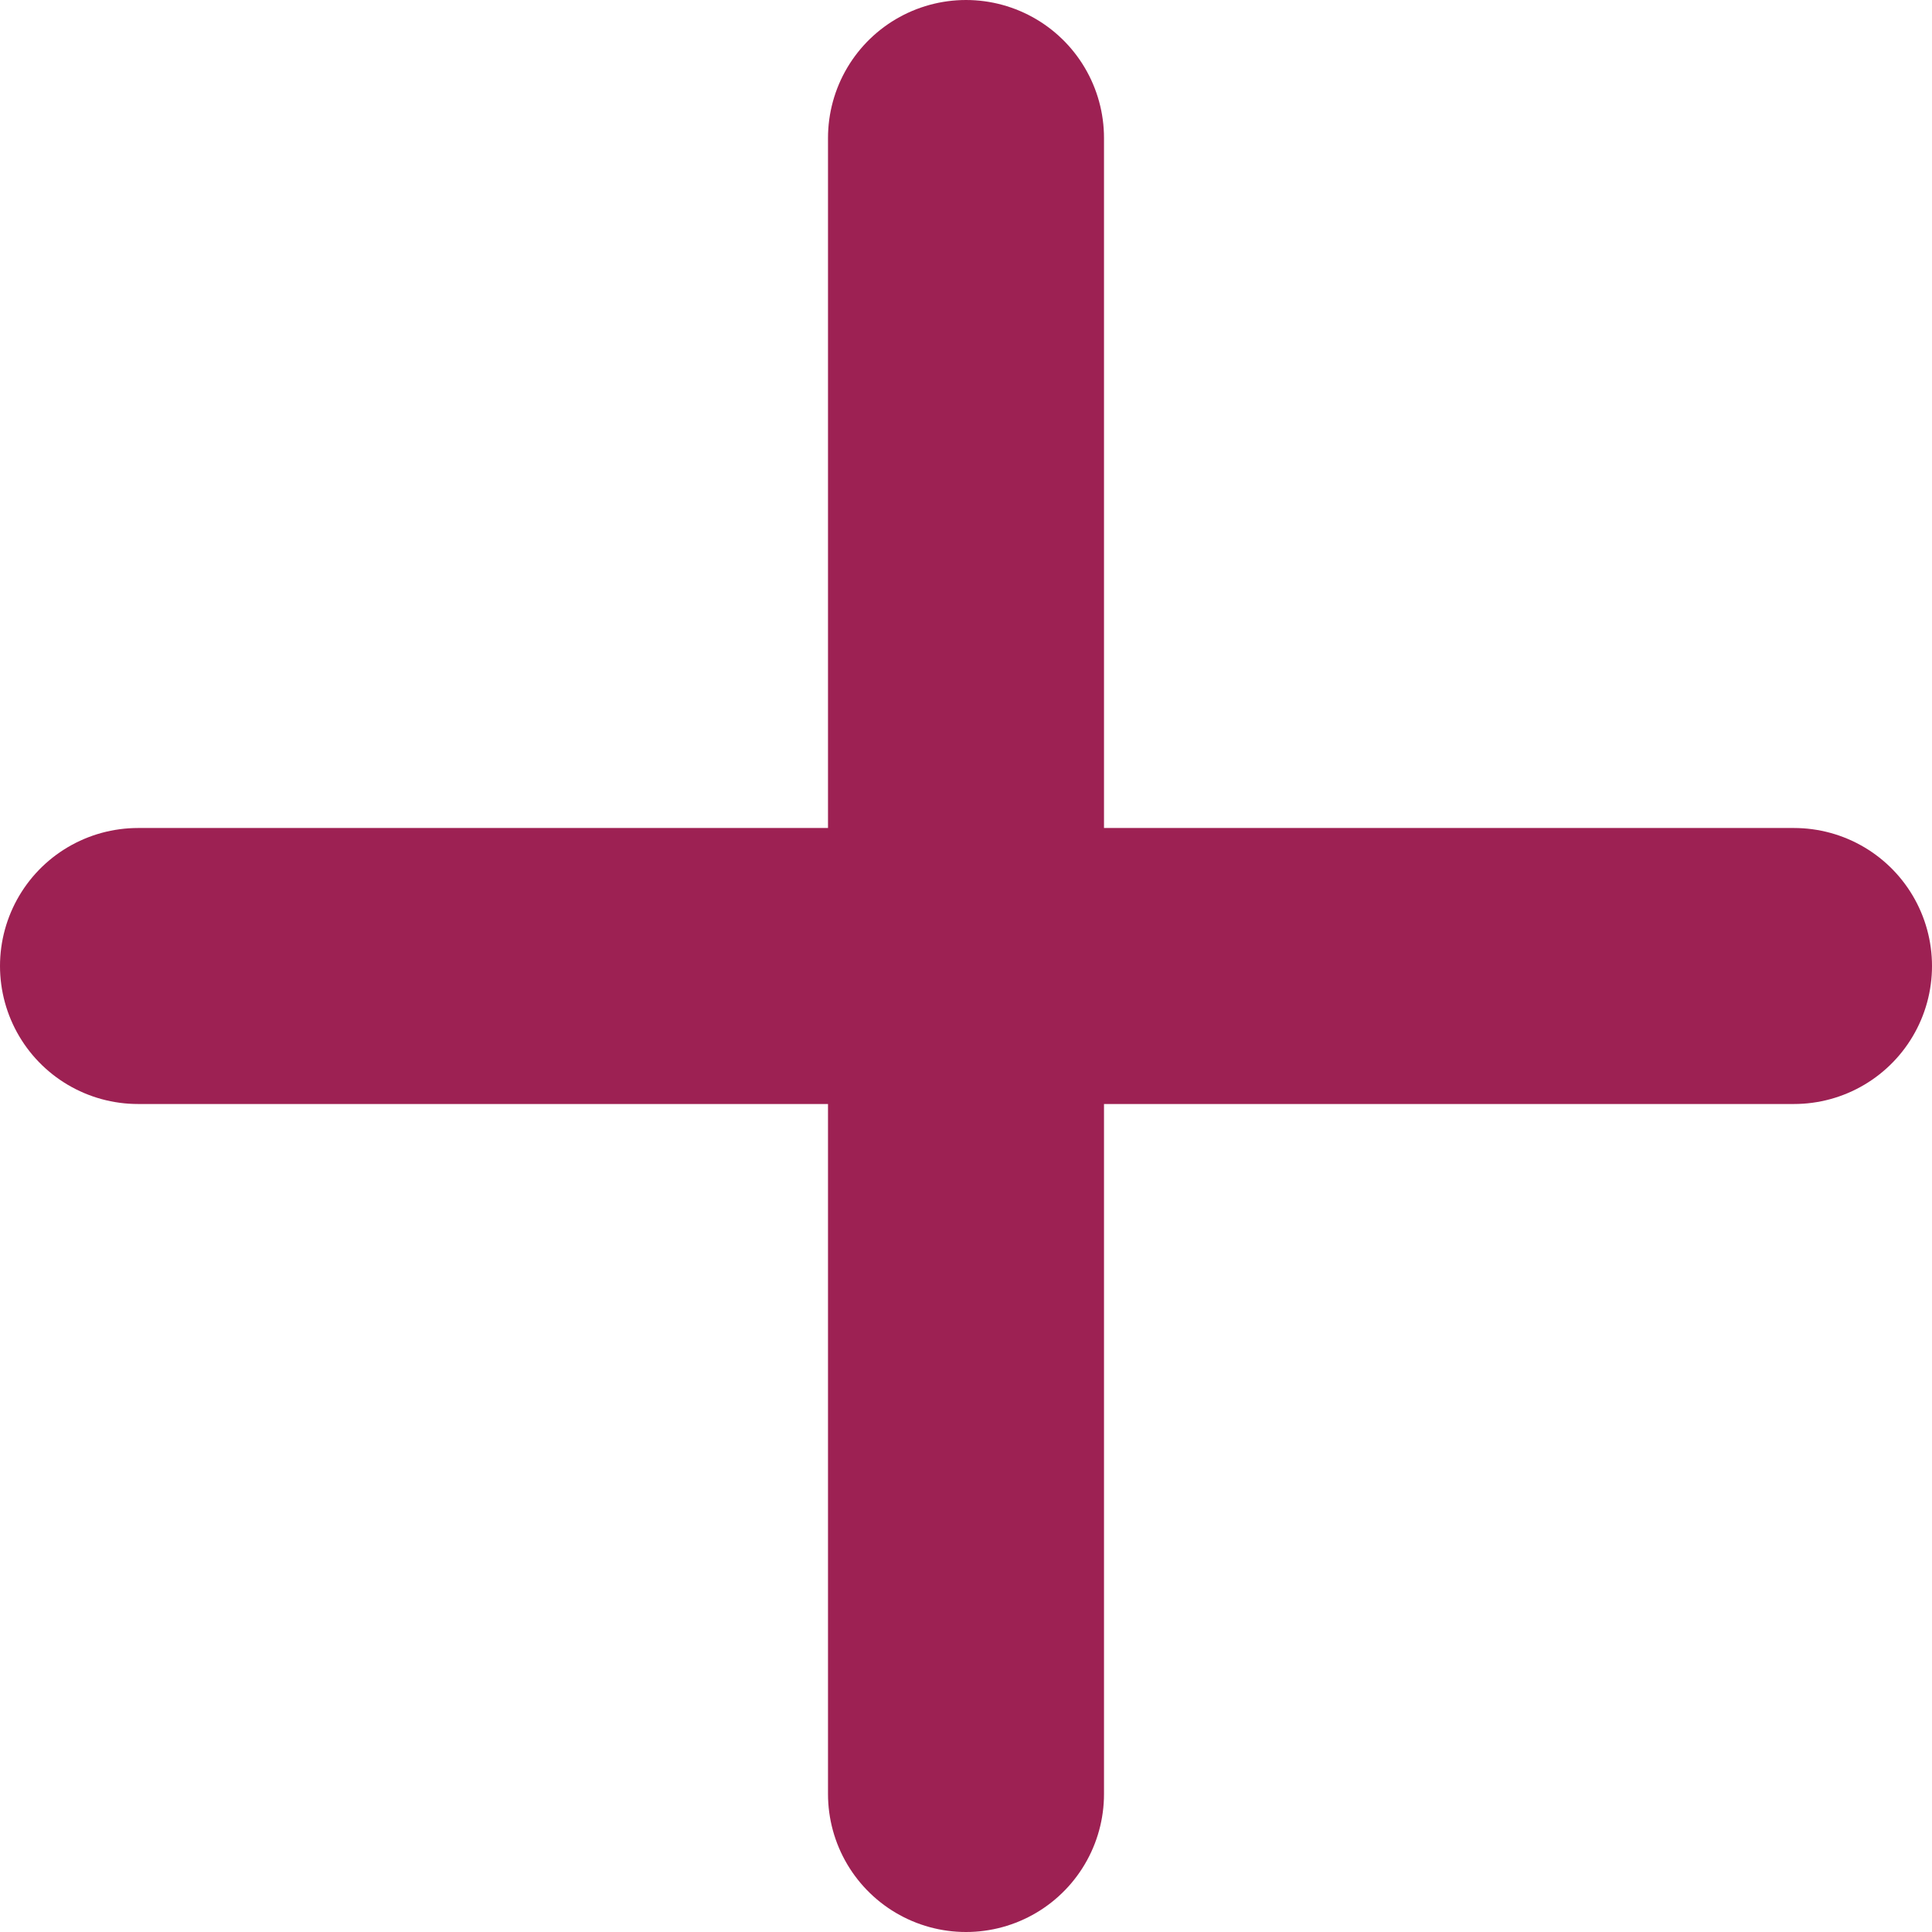
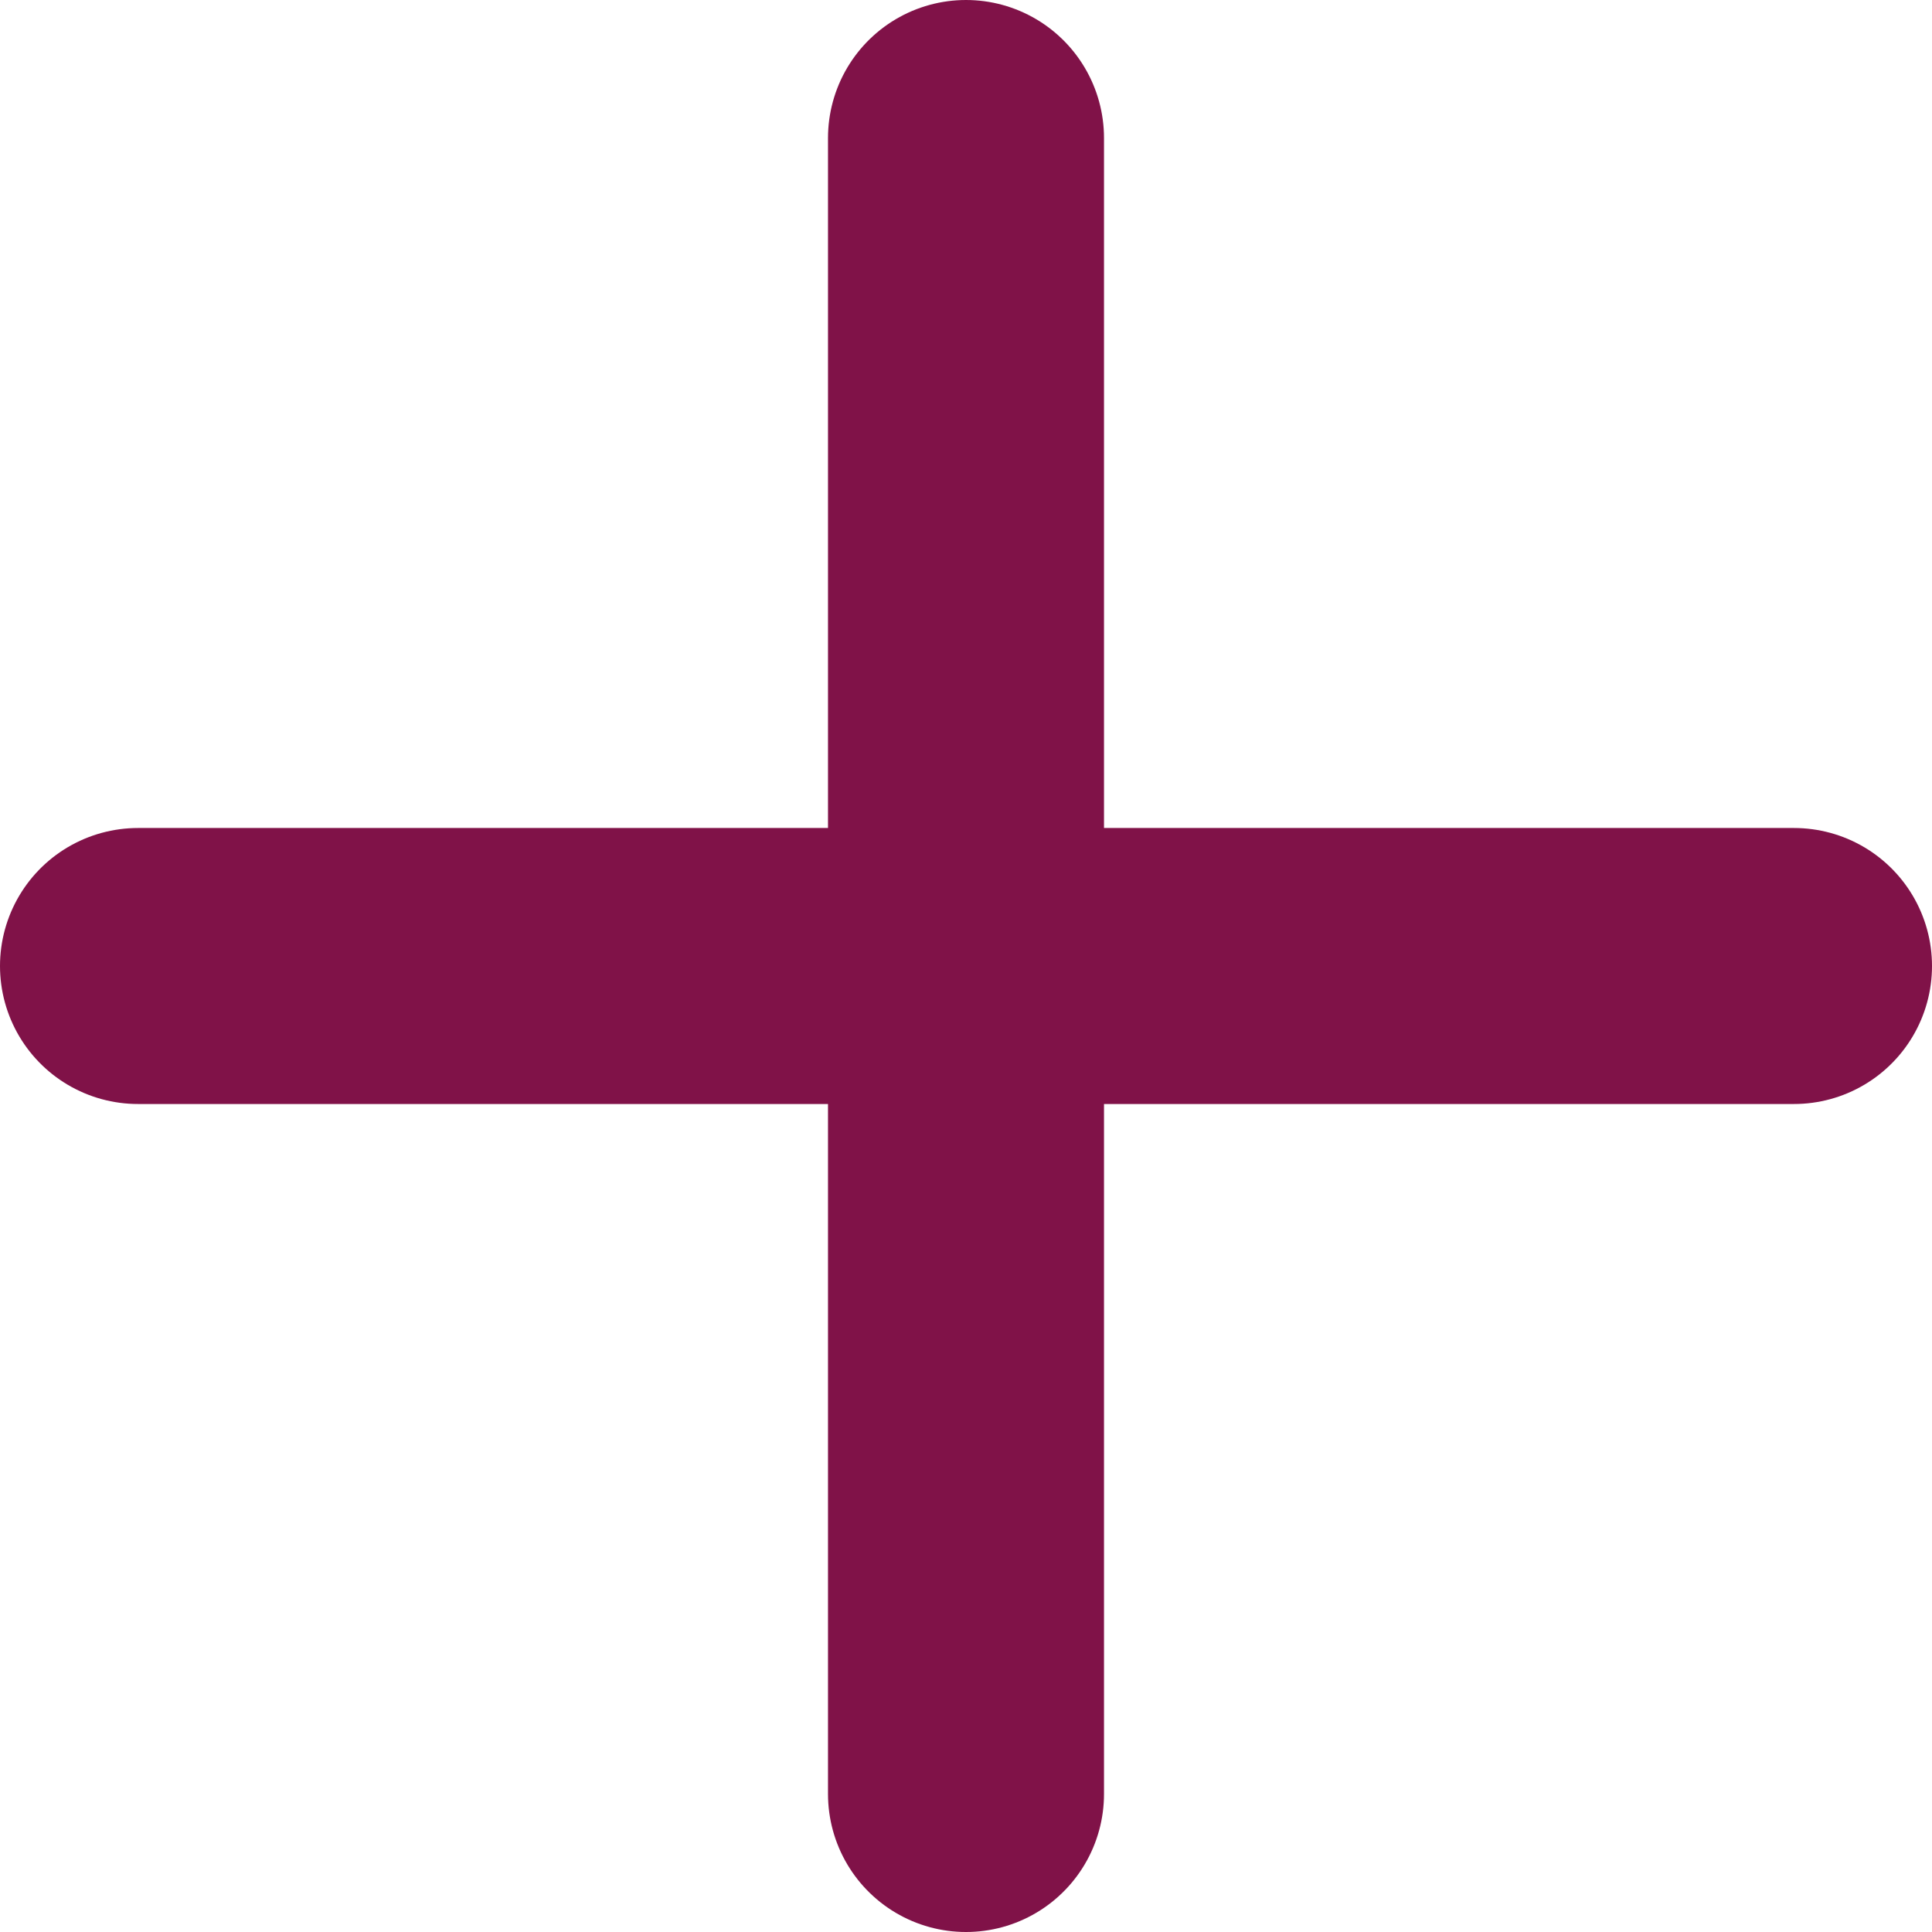
<svg xmlns="http://www.w3.org/2000/svg" width="14" height="14" viewBox="0 0 14 14" fill="none">
-   <line x1="7" y1="1" x2="7" y2="13" stroke="#9d2153" stroke-width="2" stroke-linecap="round" />
-   <line x1="1" y1="7" x2="13" y2="7" stroke="#9d2153" stroke-width="2" stroke-linecap="round" />
+   <line x1="7" y1="1" x2="7" y2="13" stroke="#801248" stroke-width="2" stroke-linecap="round" />
+   <line x1="1" y1="7" x2="13" y2="7" stroke="#801248" stroke-width="2" stroke-linecap="round" />
</svg>
